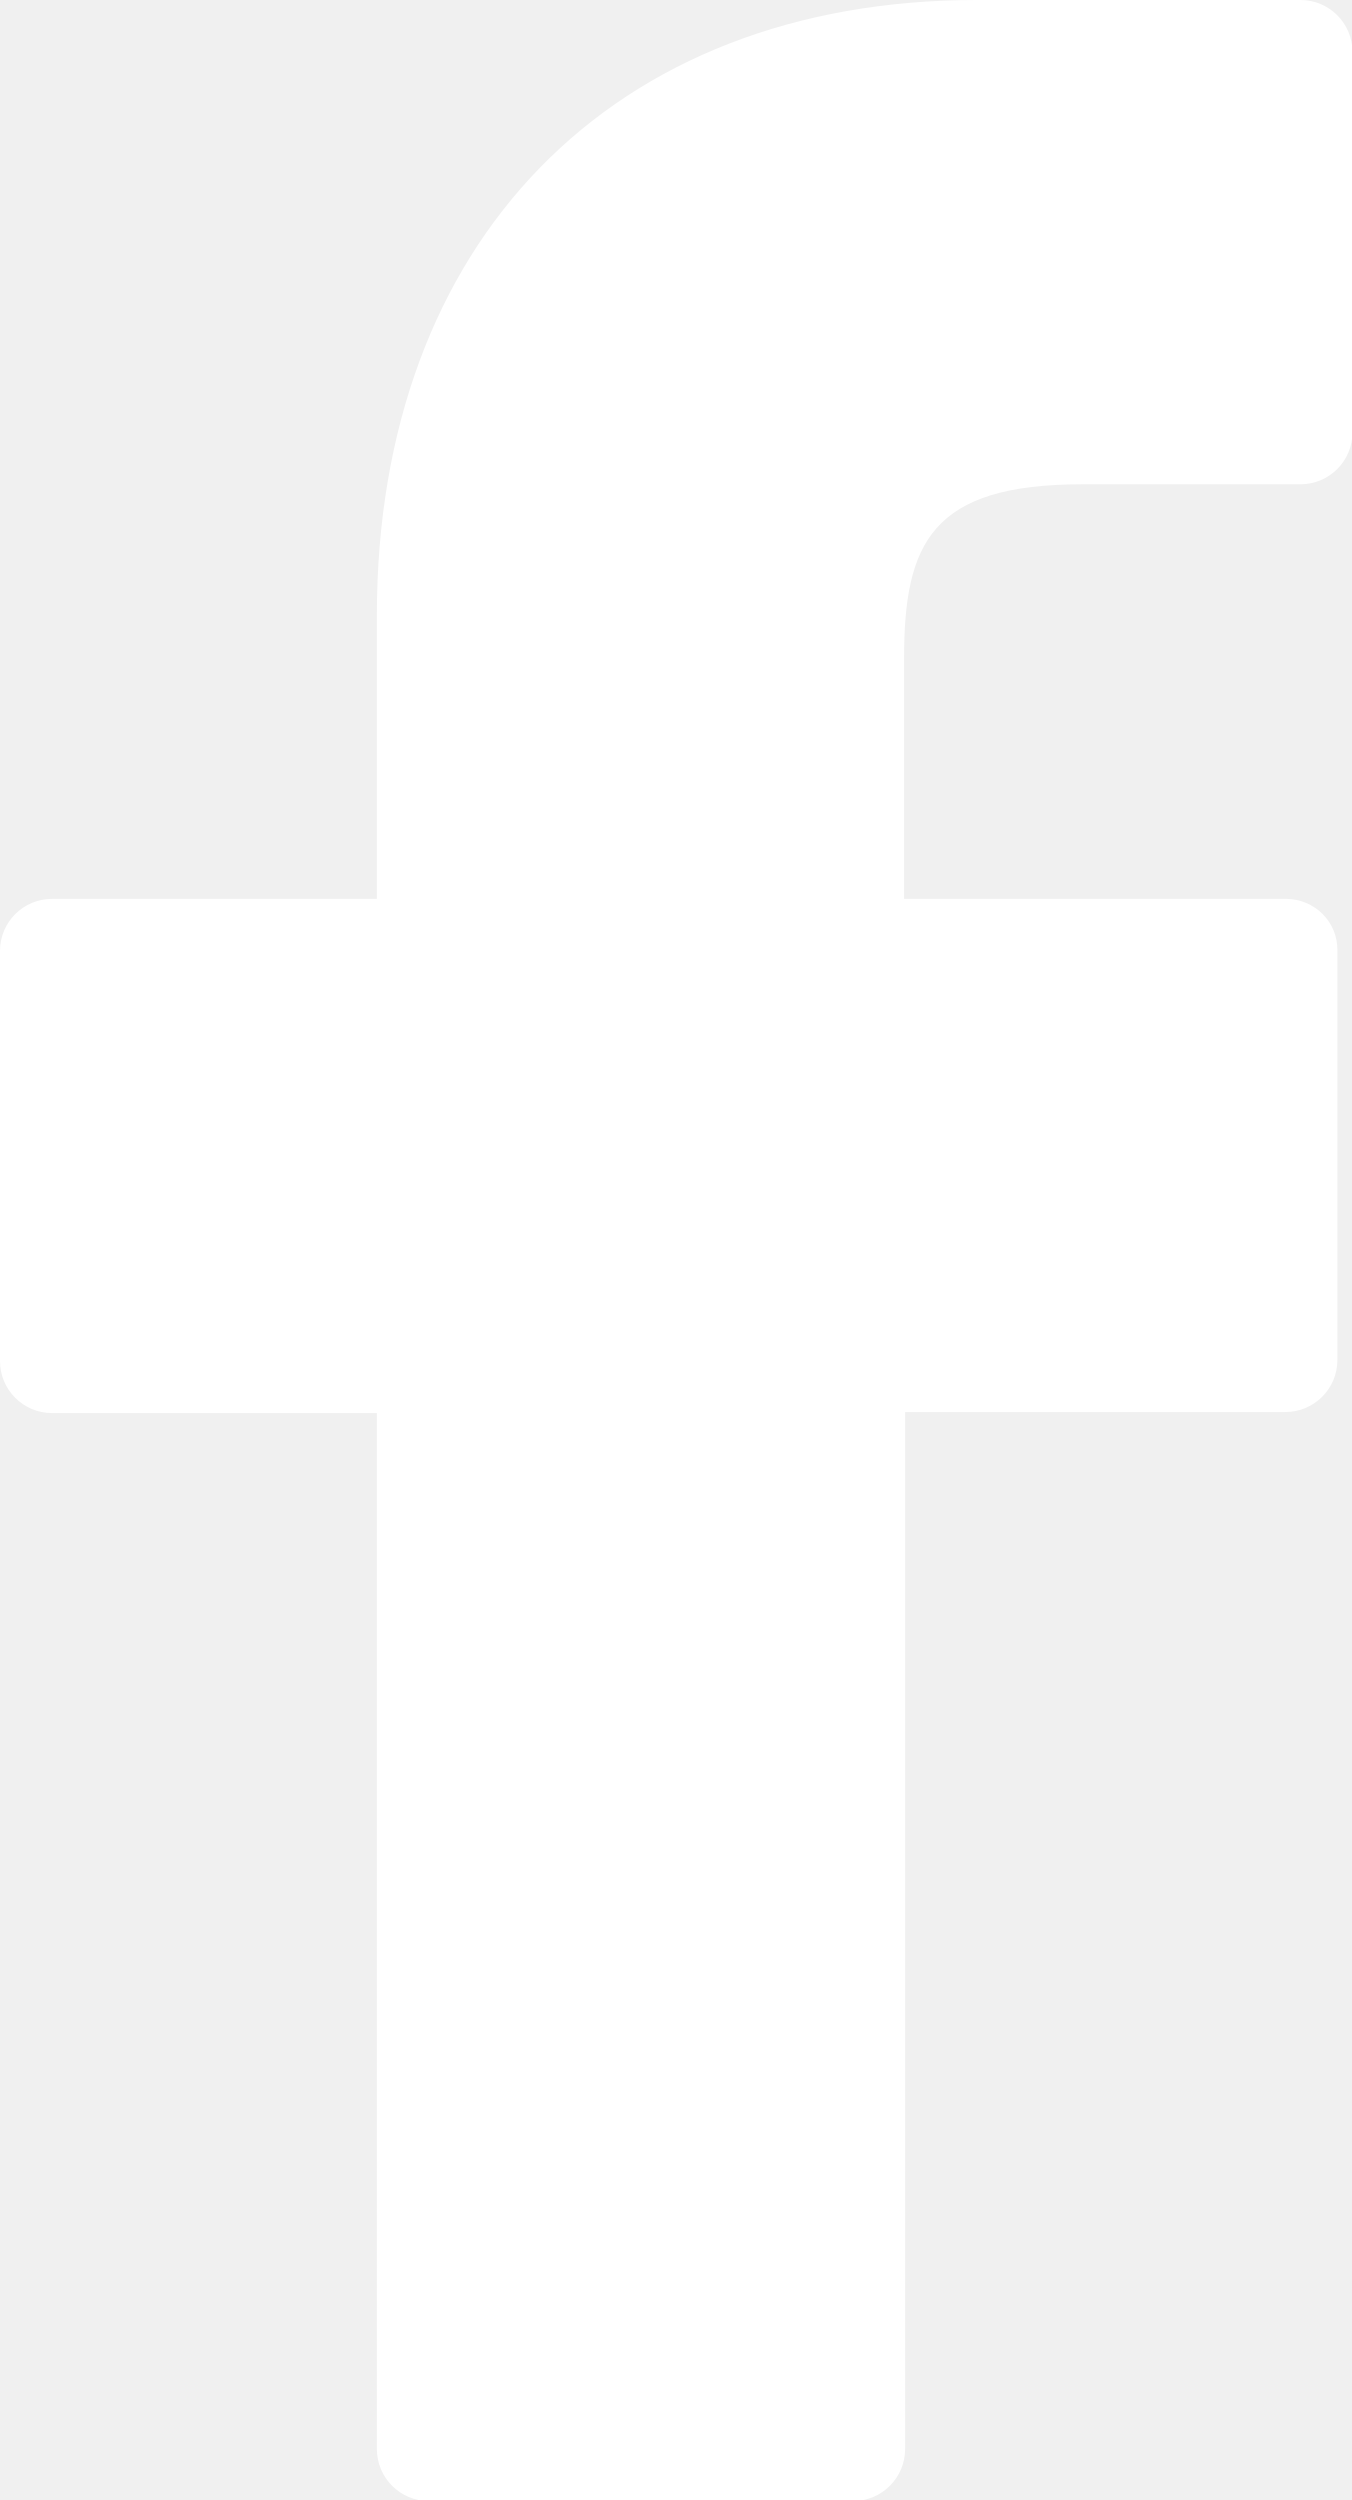
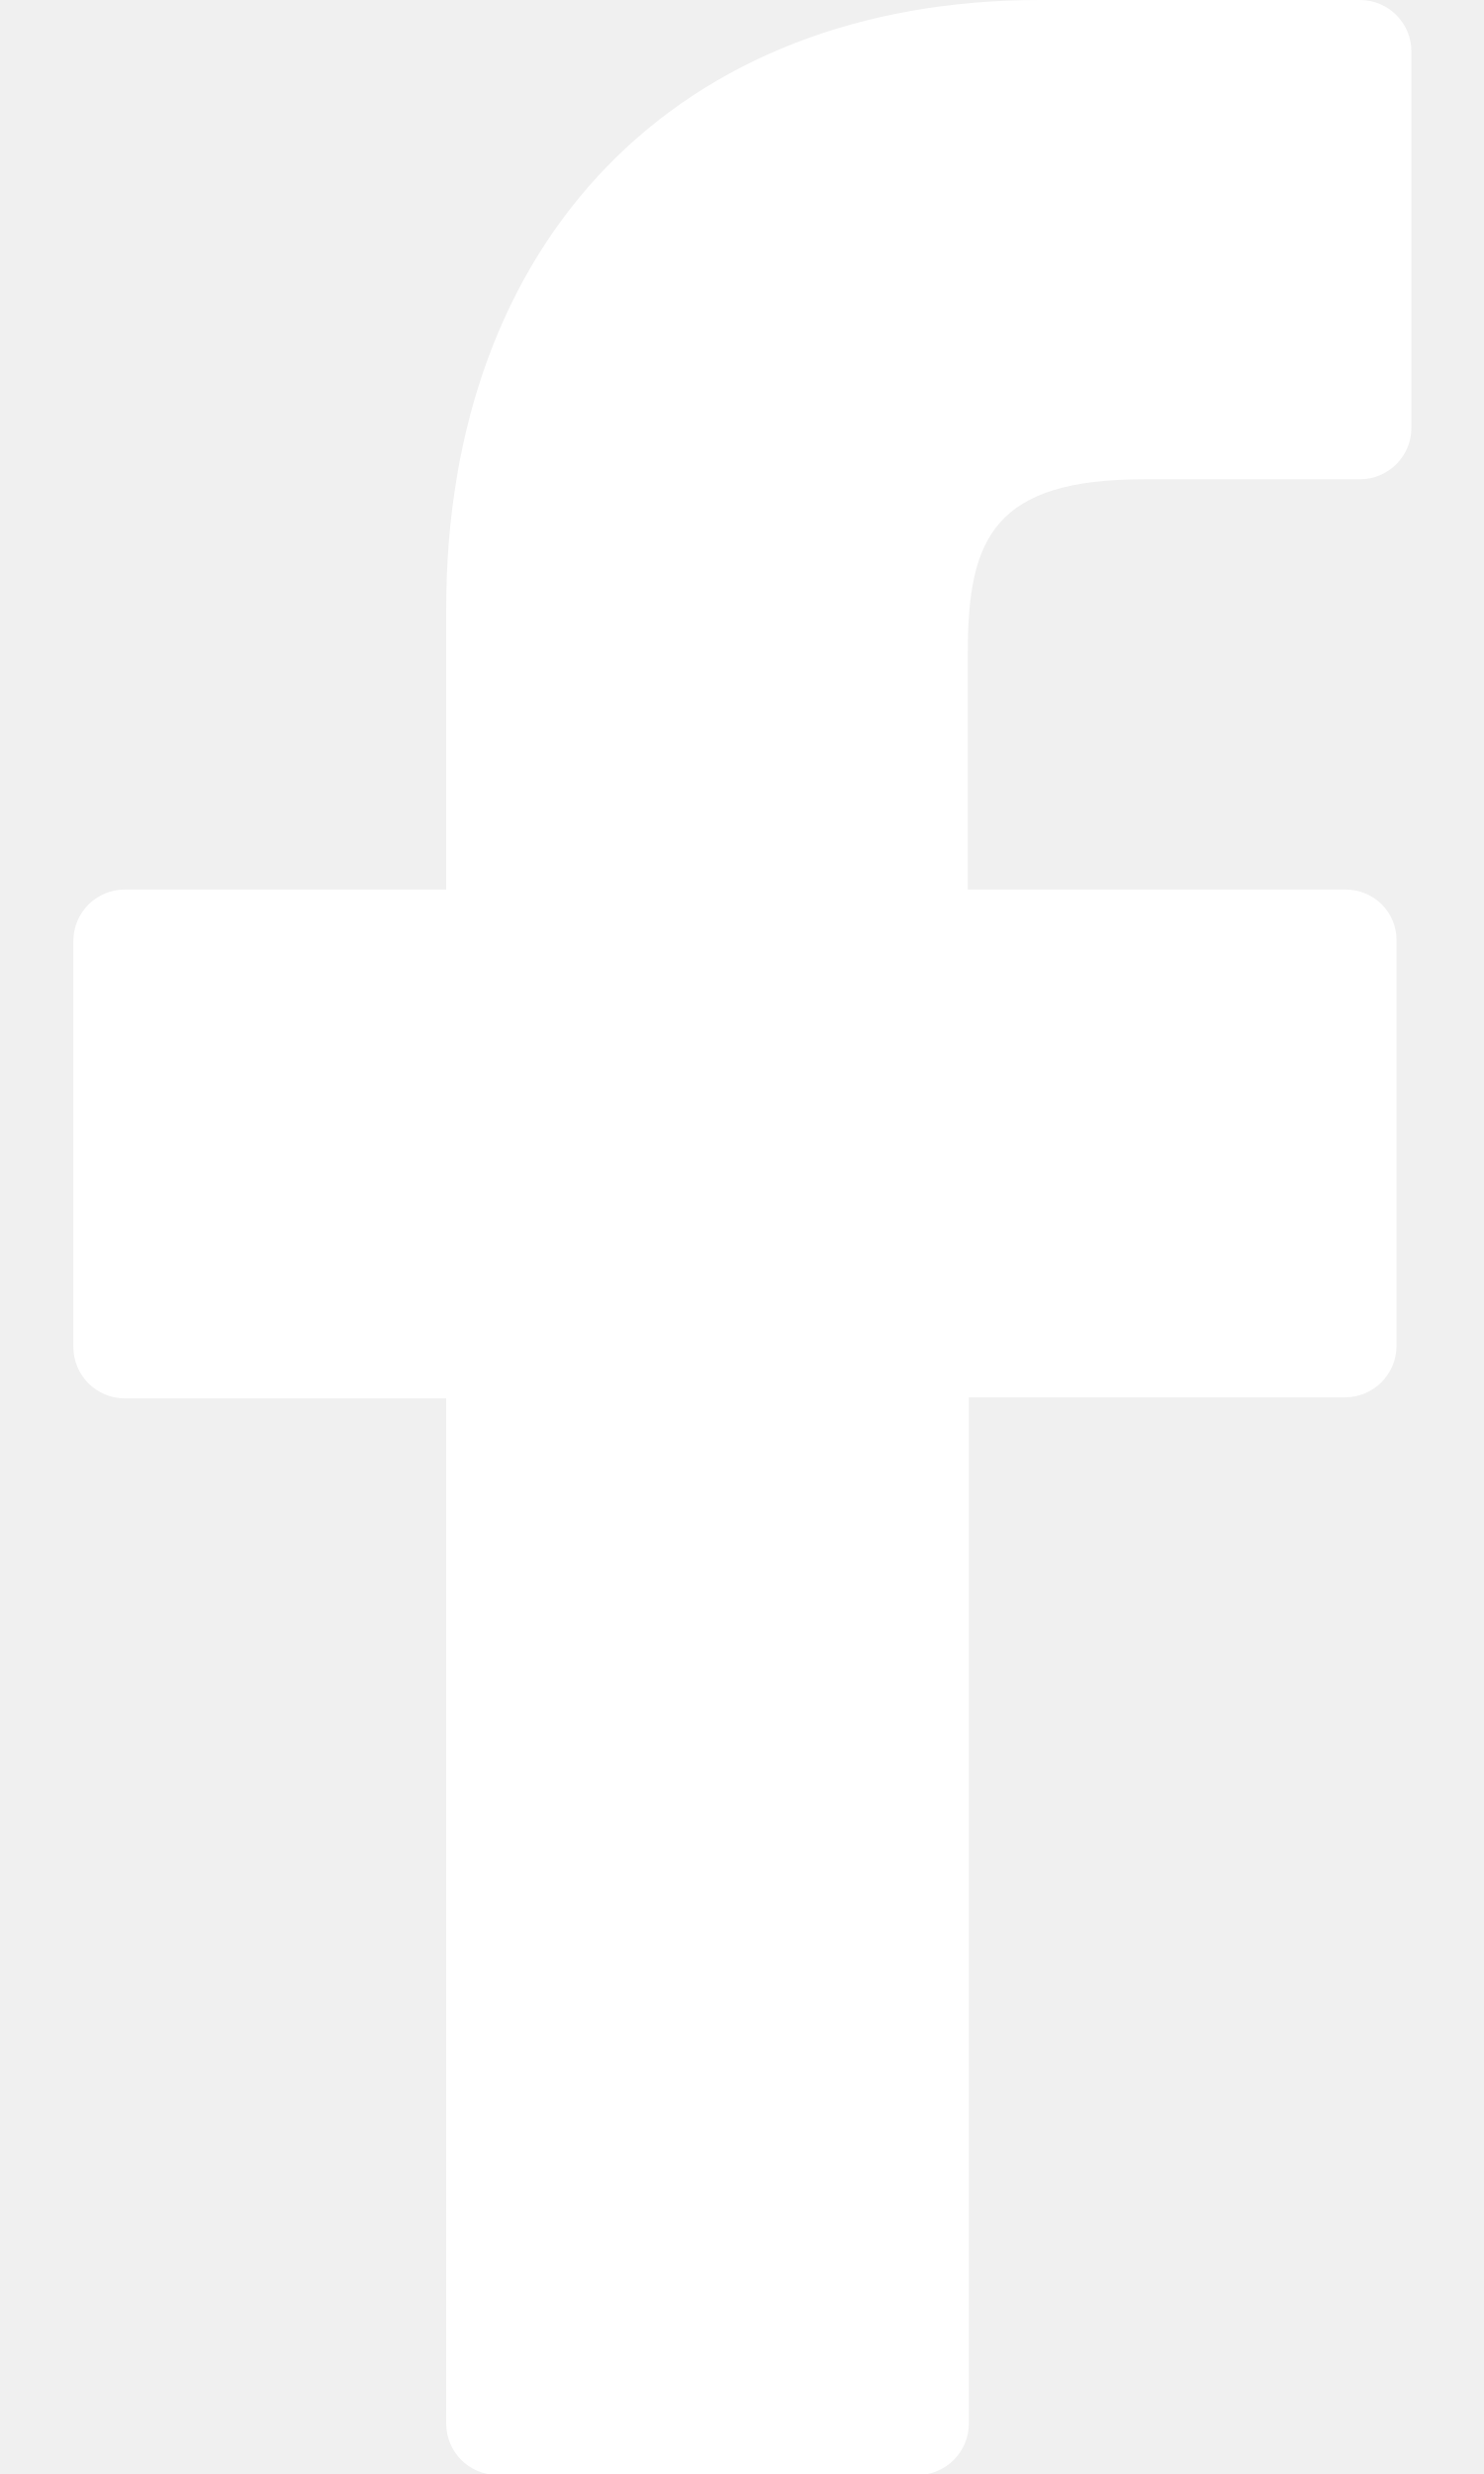
- <svg xmlns="http://www.w3.org/2000/svg" viewBox="0 0 51.97 96.12">
+ <svg xmlns="http://www.w3.org/2000/svg" width="12" height="20" viewBox="0 0 51.97 96.12">
  <g data-name="Слой 2">
    <path d="M50 0H37.55c-14 0-23.06 9.28-23.06 23.66v10.9H2a2 2 0 00-2 2v15.77a2 2 0 002 2h12.49v39.83a2 2 0 002 2H32.8a2 2 0 002-2V54.29h14.62a2 2 0 002-2V36.52a1.94 1.94 0 00-.57-1.38 2 2 0 00-1.39-.58h-14.7v-9.24c0-4.45 1.06-6.7 6.85-6.7H50a2 2 0 002-2V2a2 2 0 00-2-2z" fill="#fff" data-name="Capa 1" />
  </g>
</svg>
